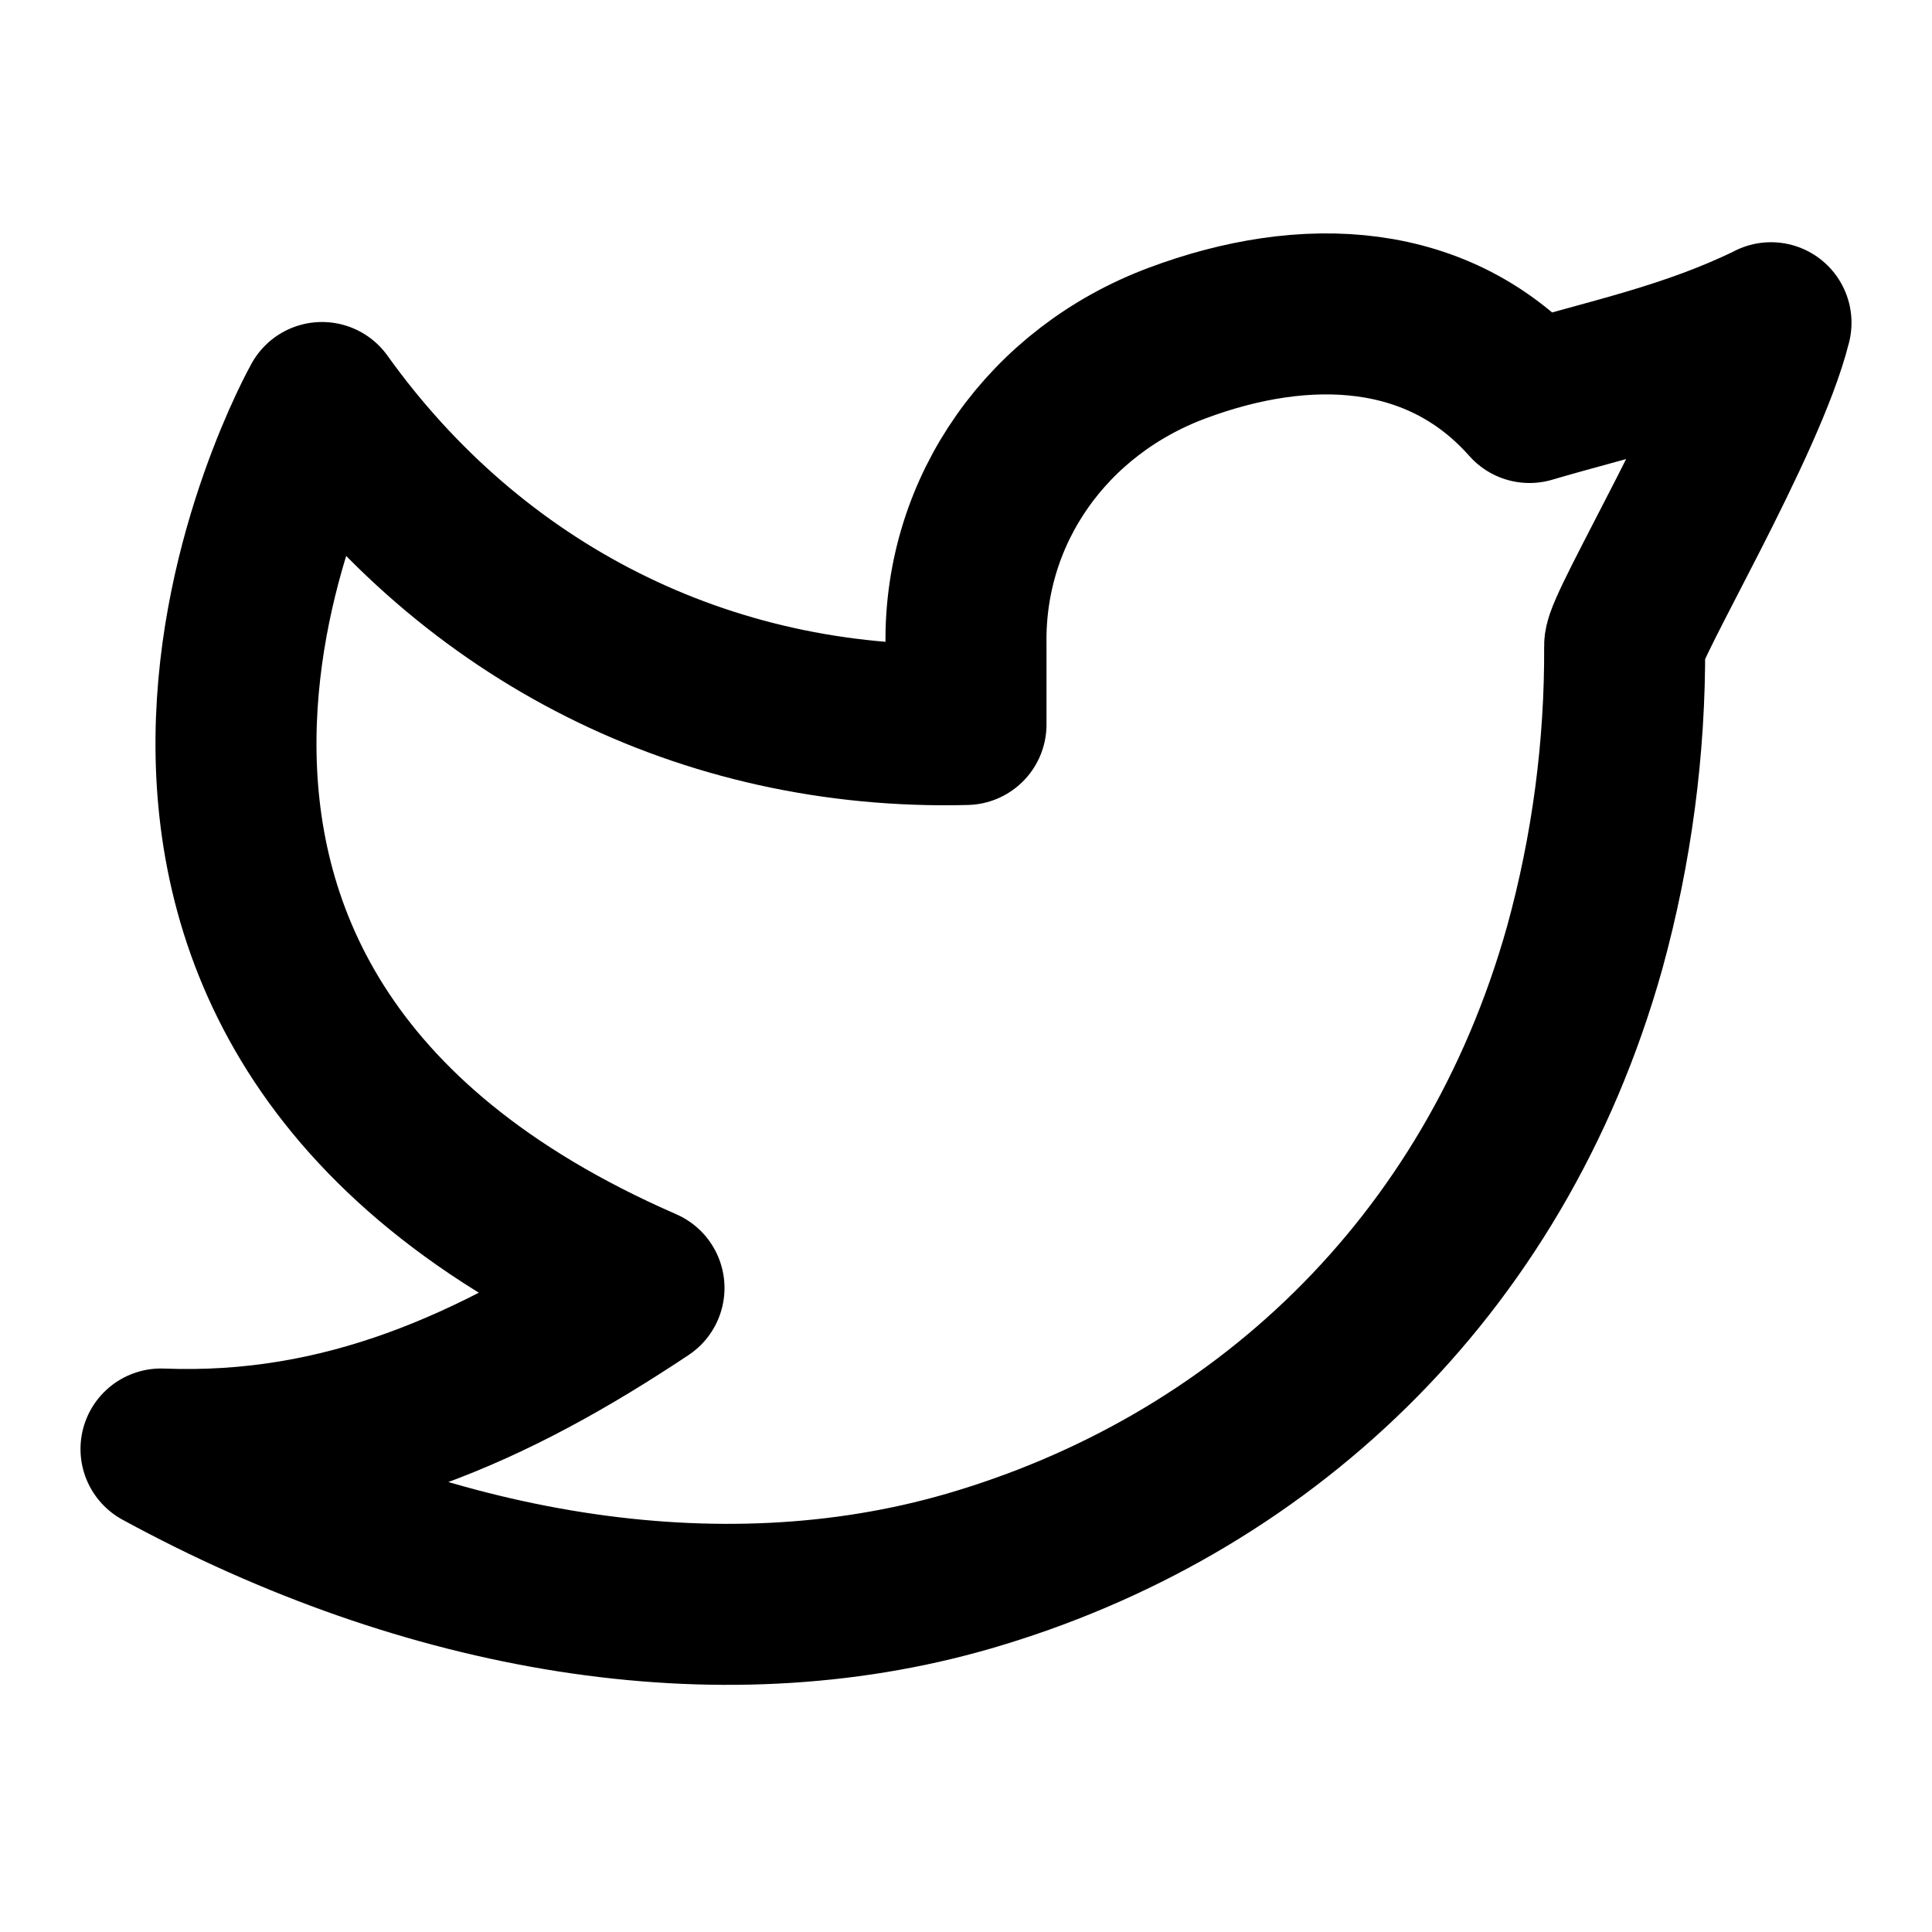
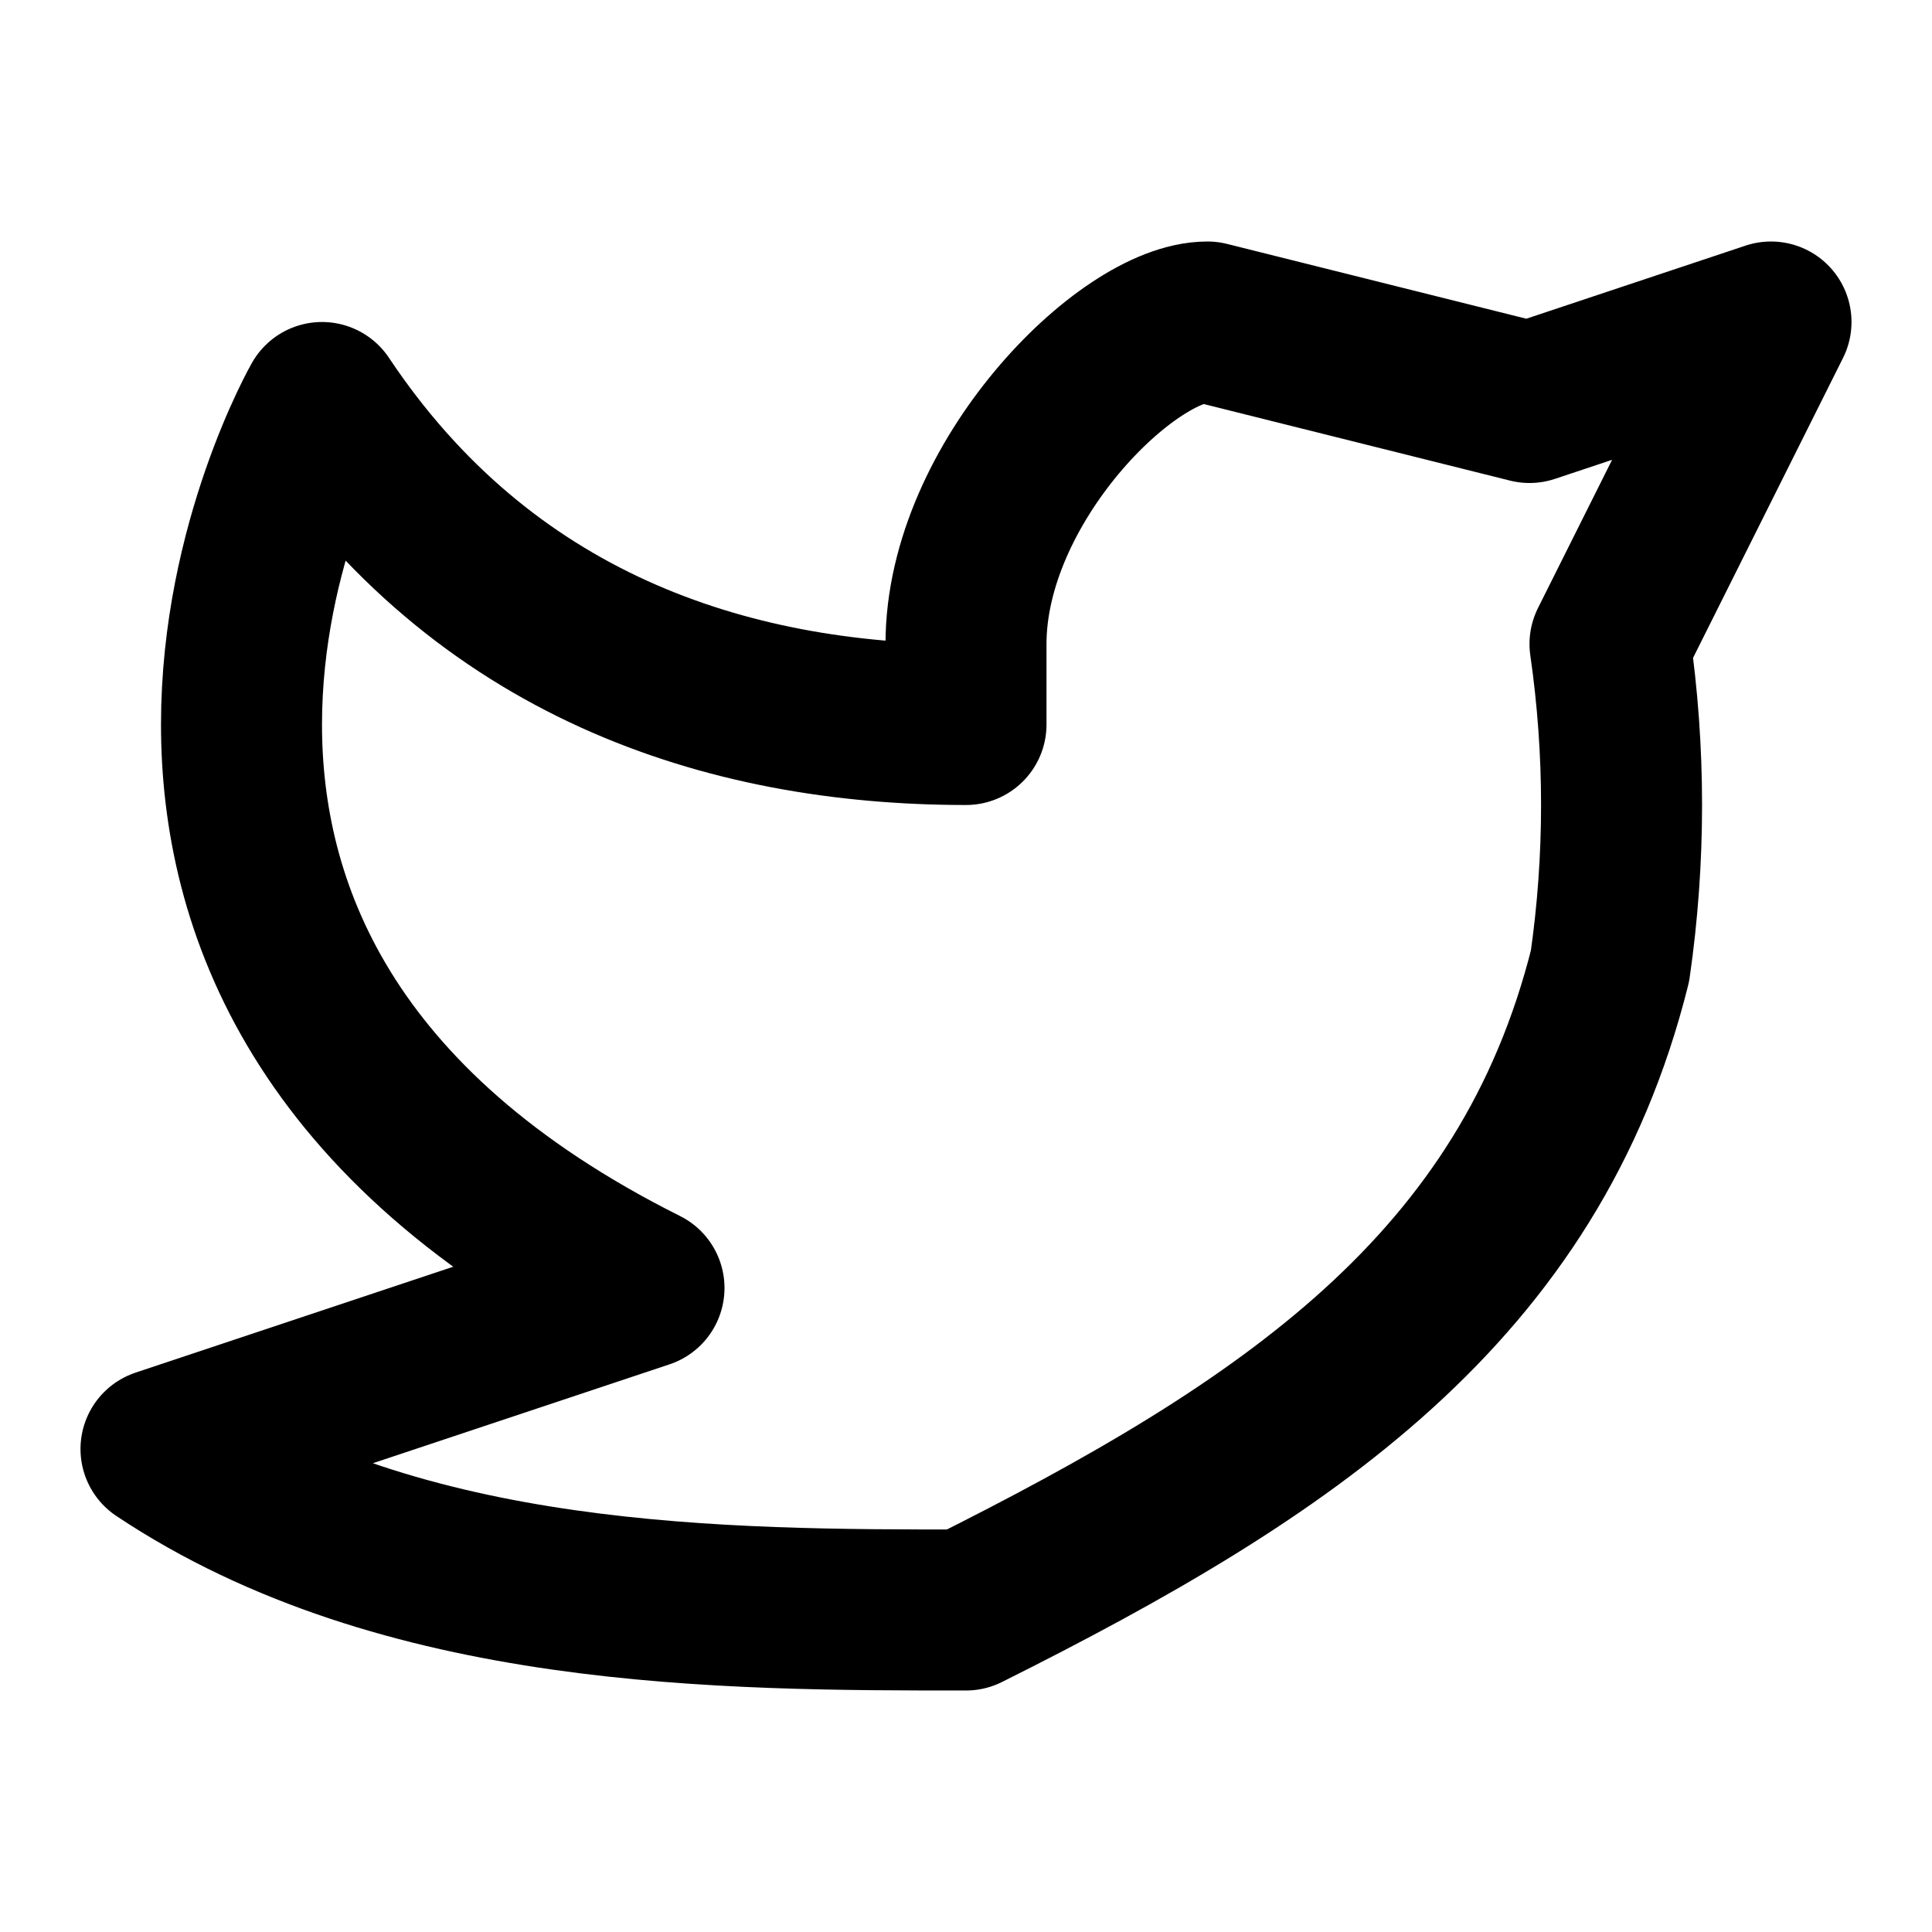
- <svg xmlns="http://www.w3.org/2000/svg" class="icon icon-tabler icon-tabler-brand-twitter" width="24" height="24" viewBox="0 0 24 24" stroke-width="2" stroke="currentColor" fill="none" stroke-linecap="round" stroke-linejoin="round">
-   <path stroke="none" d="M0 0h24v24H0z" fill="none" />
-   <path d="M22 4.01c-1 .49 -1.98 .689 -3 .99c-1.121 -1.265 -2.783 -1.335 -4.38 -.737s-2.643 2.06 -2.62 3.737v1c-3.245 .083 -6.135 -1.395 -8 -4c0 0 -4.182 7.433 4 11c-1.872 1.247 -3.739 2.088 -6 2c3.308 1.803 6.913 2.423 10.034 1.517c3.58 -1.04 6.522 -3.723 7.651 -7.742a13.84 13.84 0 0 0 .497 -3.753c-.002 -.249 1.51 -2.772 1.818 -4.013z" />
+ <svg xmlns="http://www.w3.org/2000/svg" fill="none" stroke="currentColor" stroke-linecap="round" stroke-linejoin="round" stroke-width="2" class="icon icon-tabler icon-tabler-brand-twitter" viewBox="0 0 24 24">
+   <path stroke="none" d="M0 0h24v24H0z" />
+   <path d="m22 4-3 1-4-1c-1 0-3 2-3 4v1C9 9 6 8 4 5c0 0-4 7 4 11l-6 2c3 2 7 2 10 2 4-2 7-4 8-8a14 14 0 0 0 0-4l2-4z" />
</svg>
